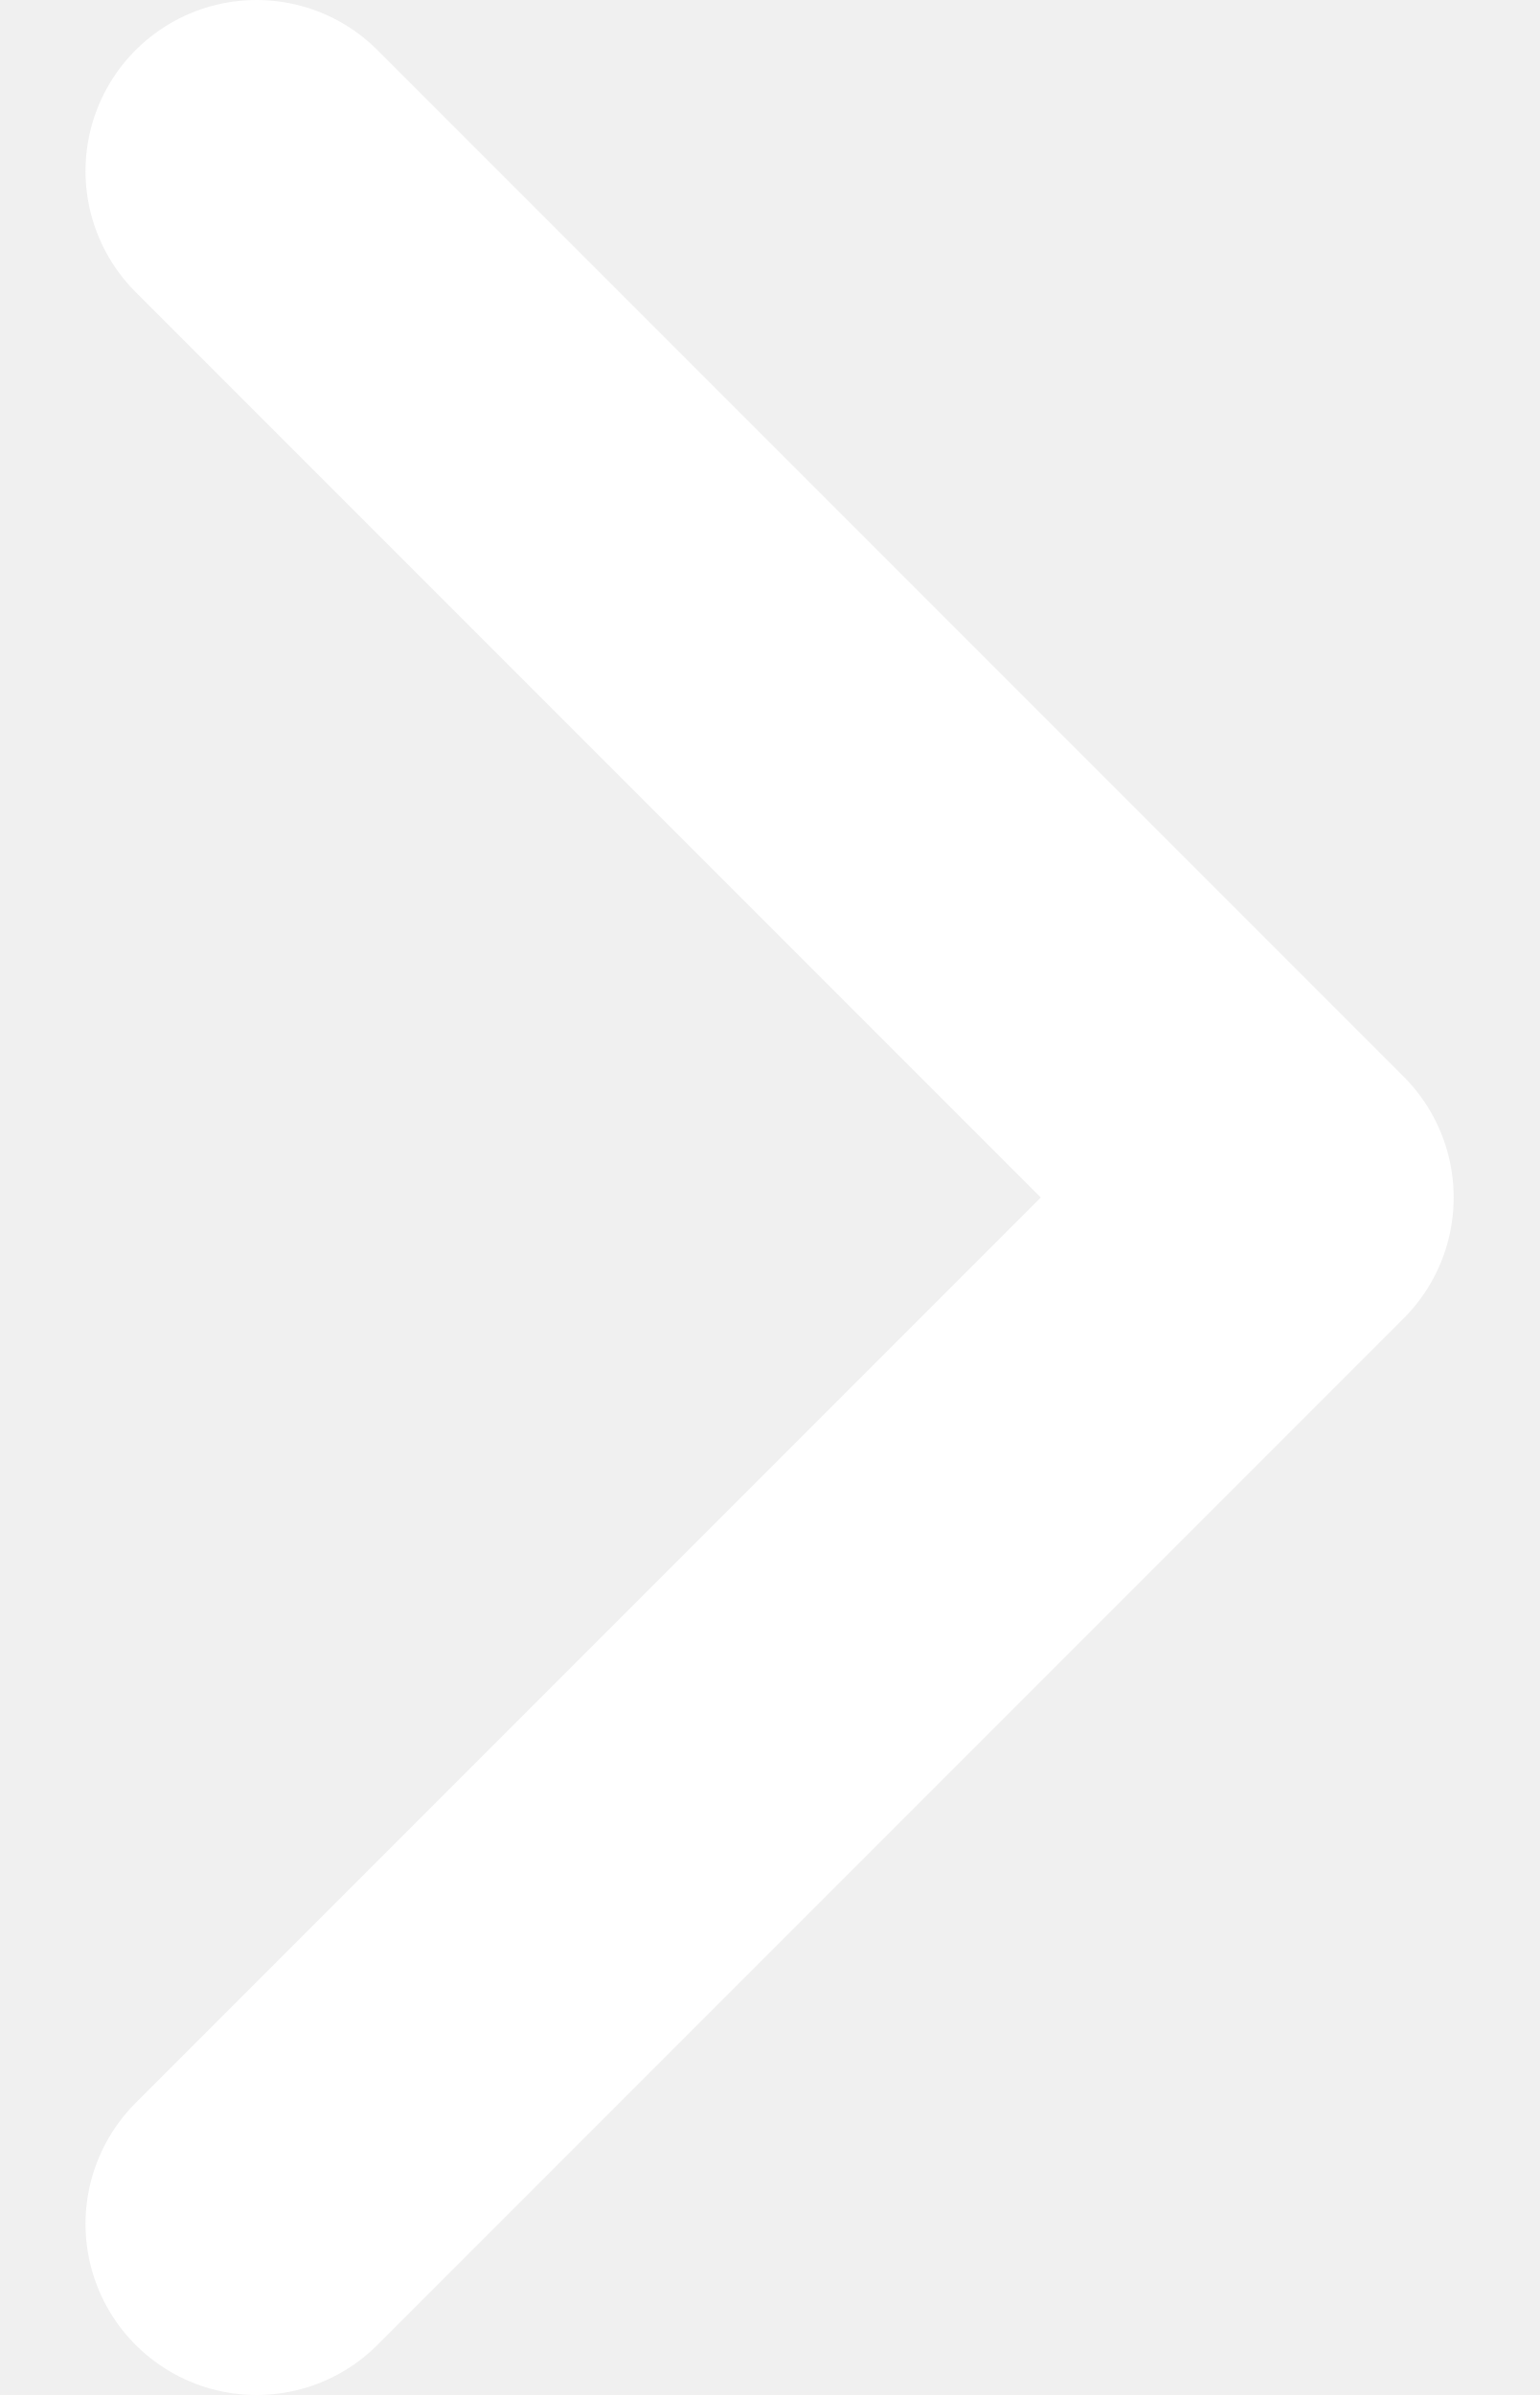
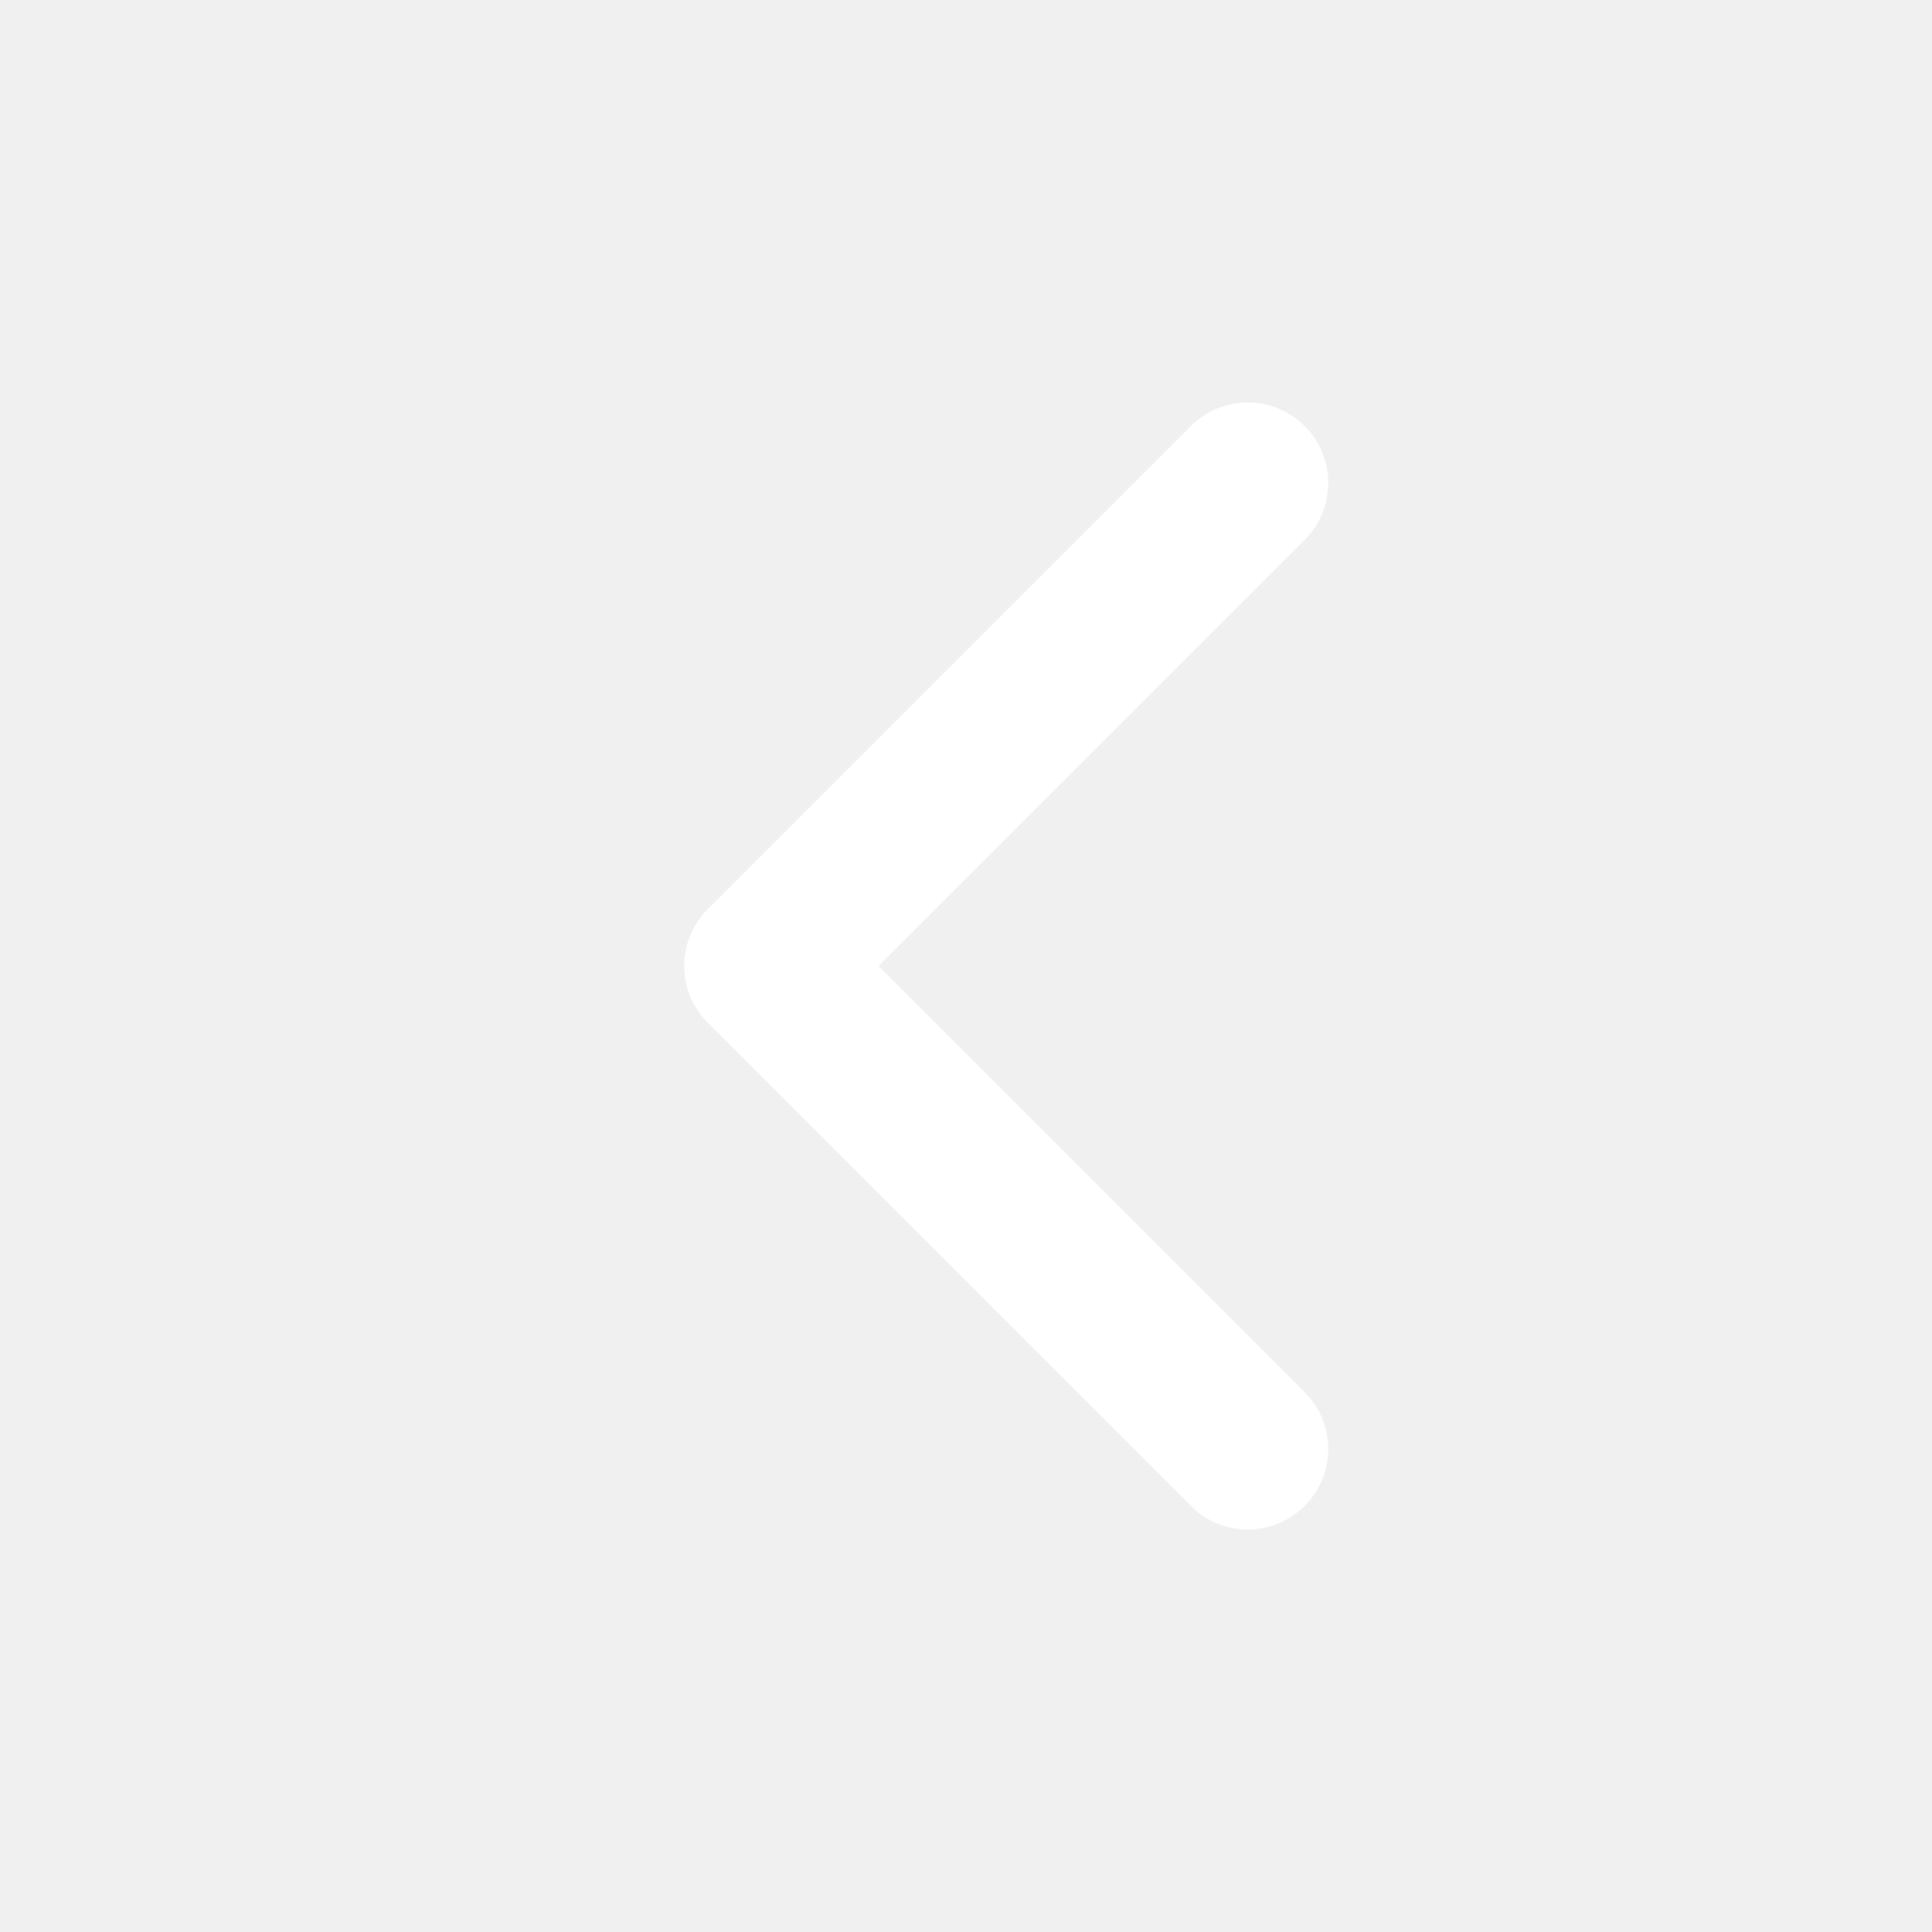
- <svg xmlns="http://www.w3.org/2000/svg" width="9" height="14" viewBox="0 0 9 14" fill="none">
-   <path d="M1.5 13L7.5 7L1.5 1" stroke="white" stroke-width="2" stroke-linecap="round" stroke-linejoin="round" />
+ <svg xmlns="http://www.w3.org/2000/svg" width="24" height="24" viewBox="0 0 24 24" fill="none">
+   <path d="M15.5 18L9.5 12L15.5 6" stroke="white" stroke-width="2" stroke-linecap="round" stroke-linejoin="round" />
</svg>
